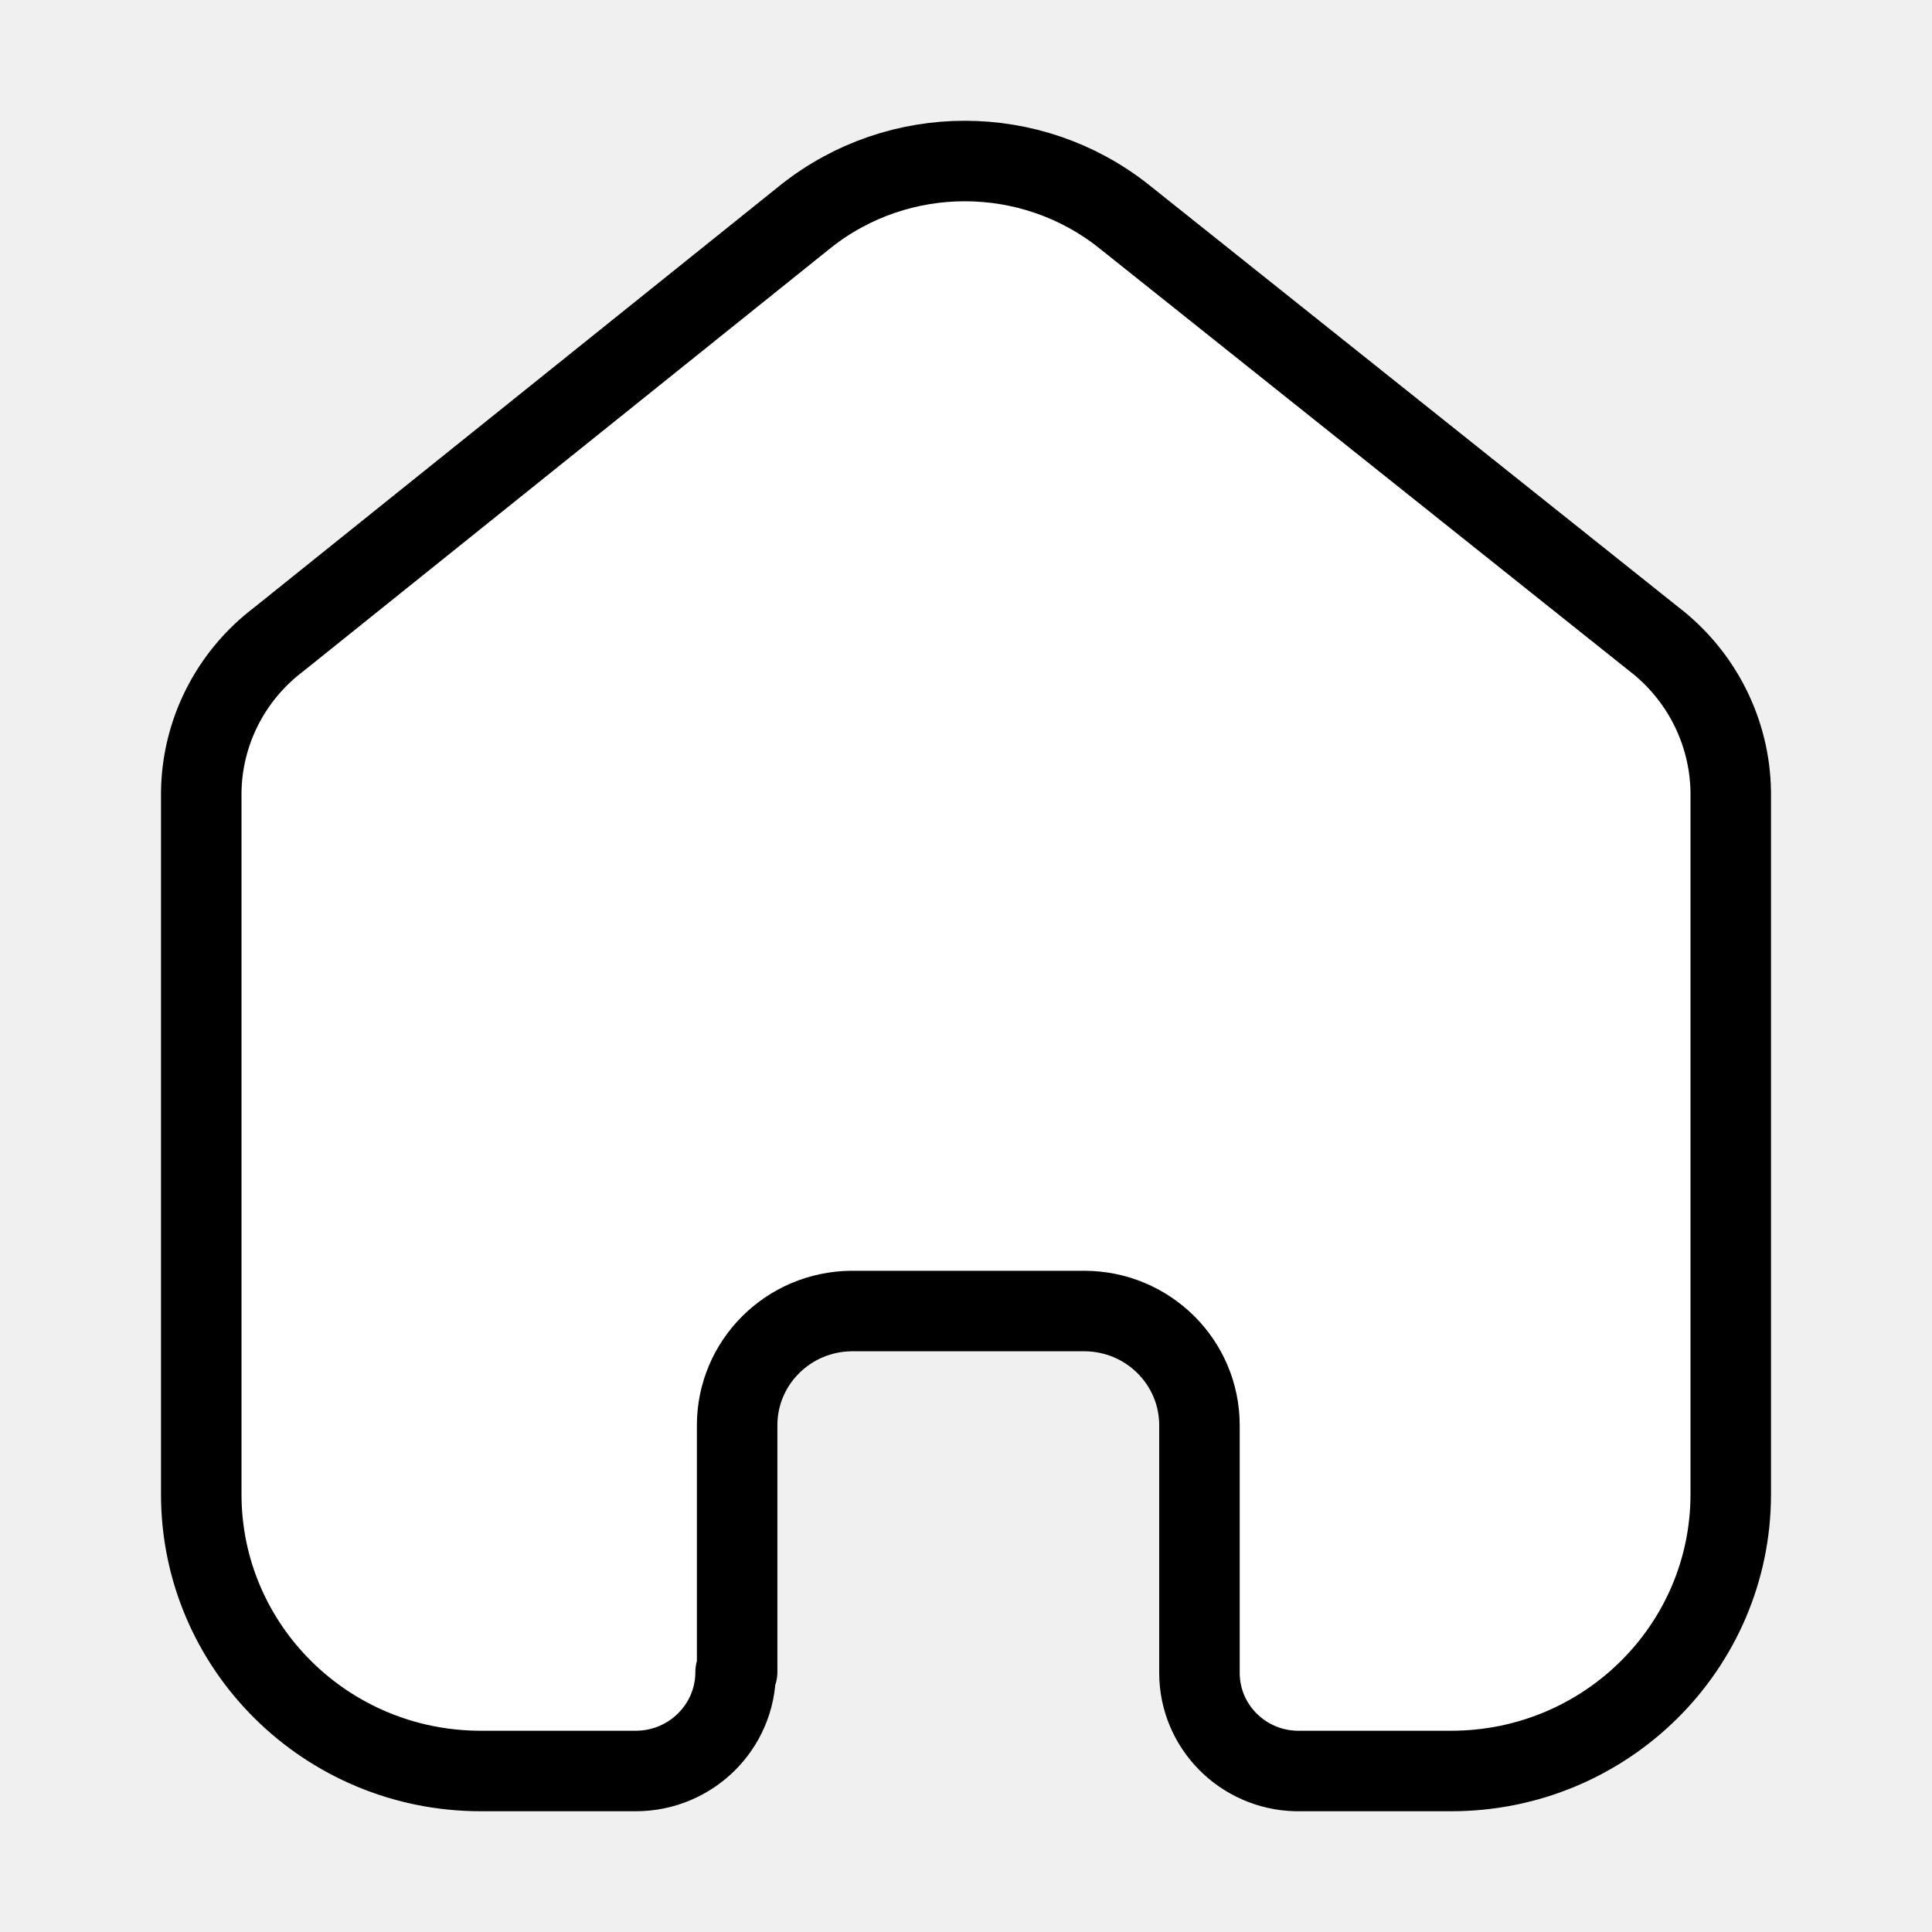
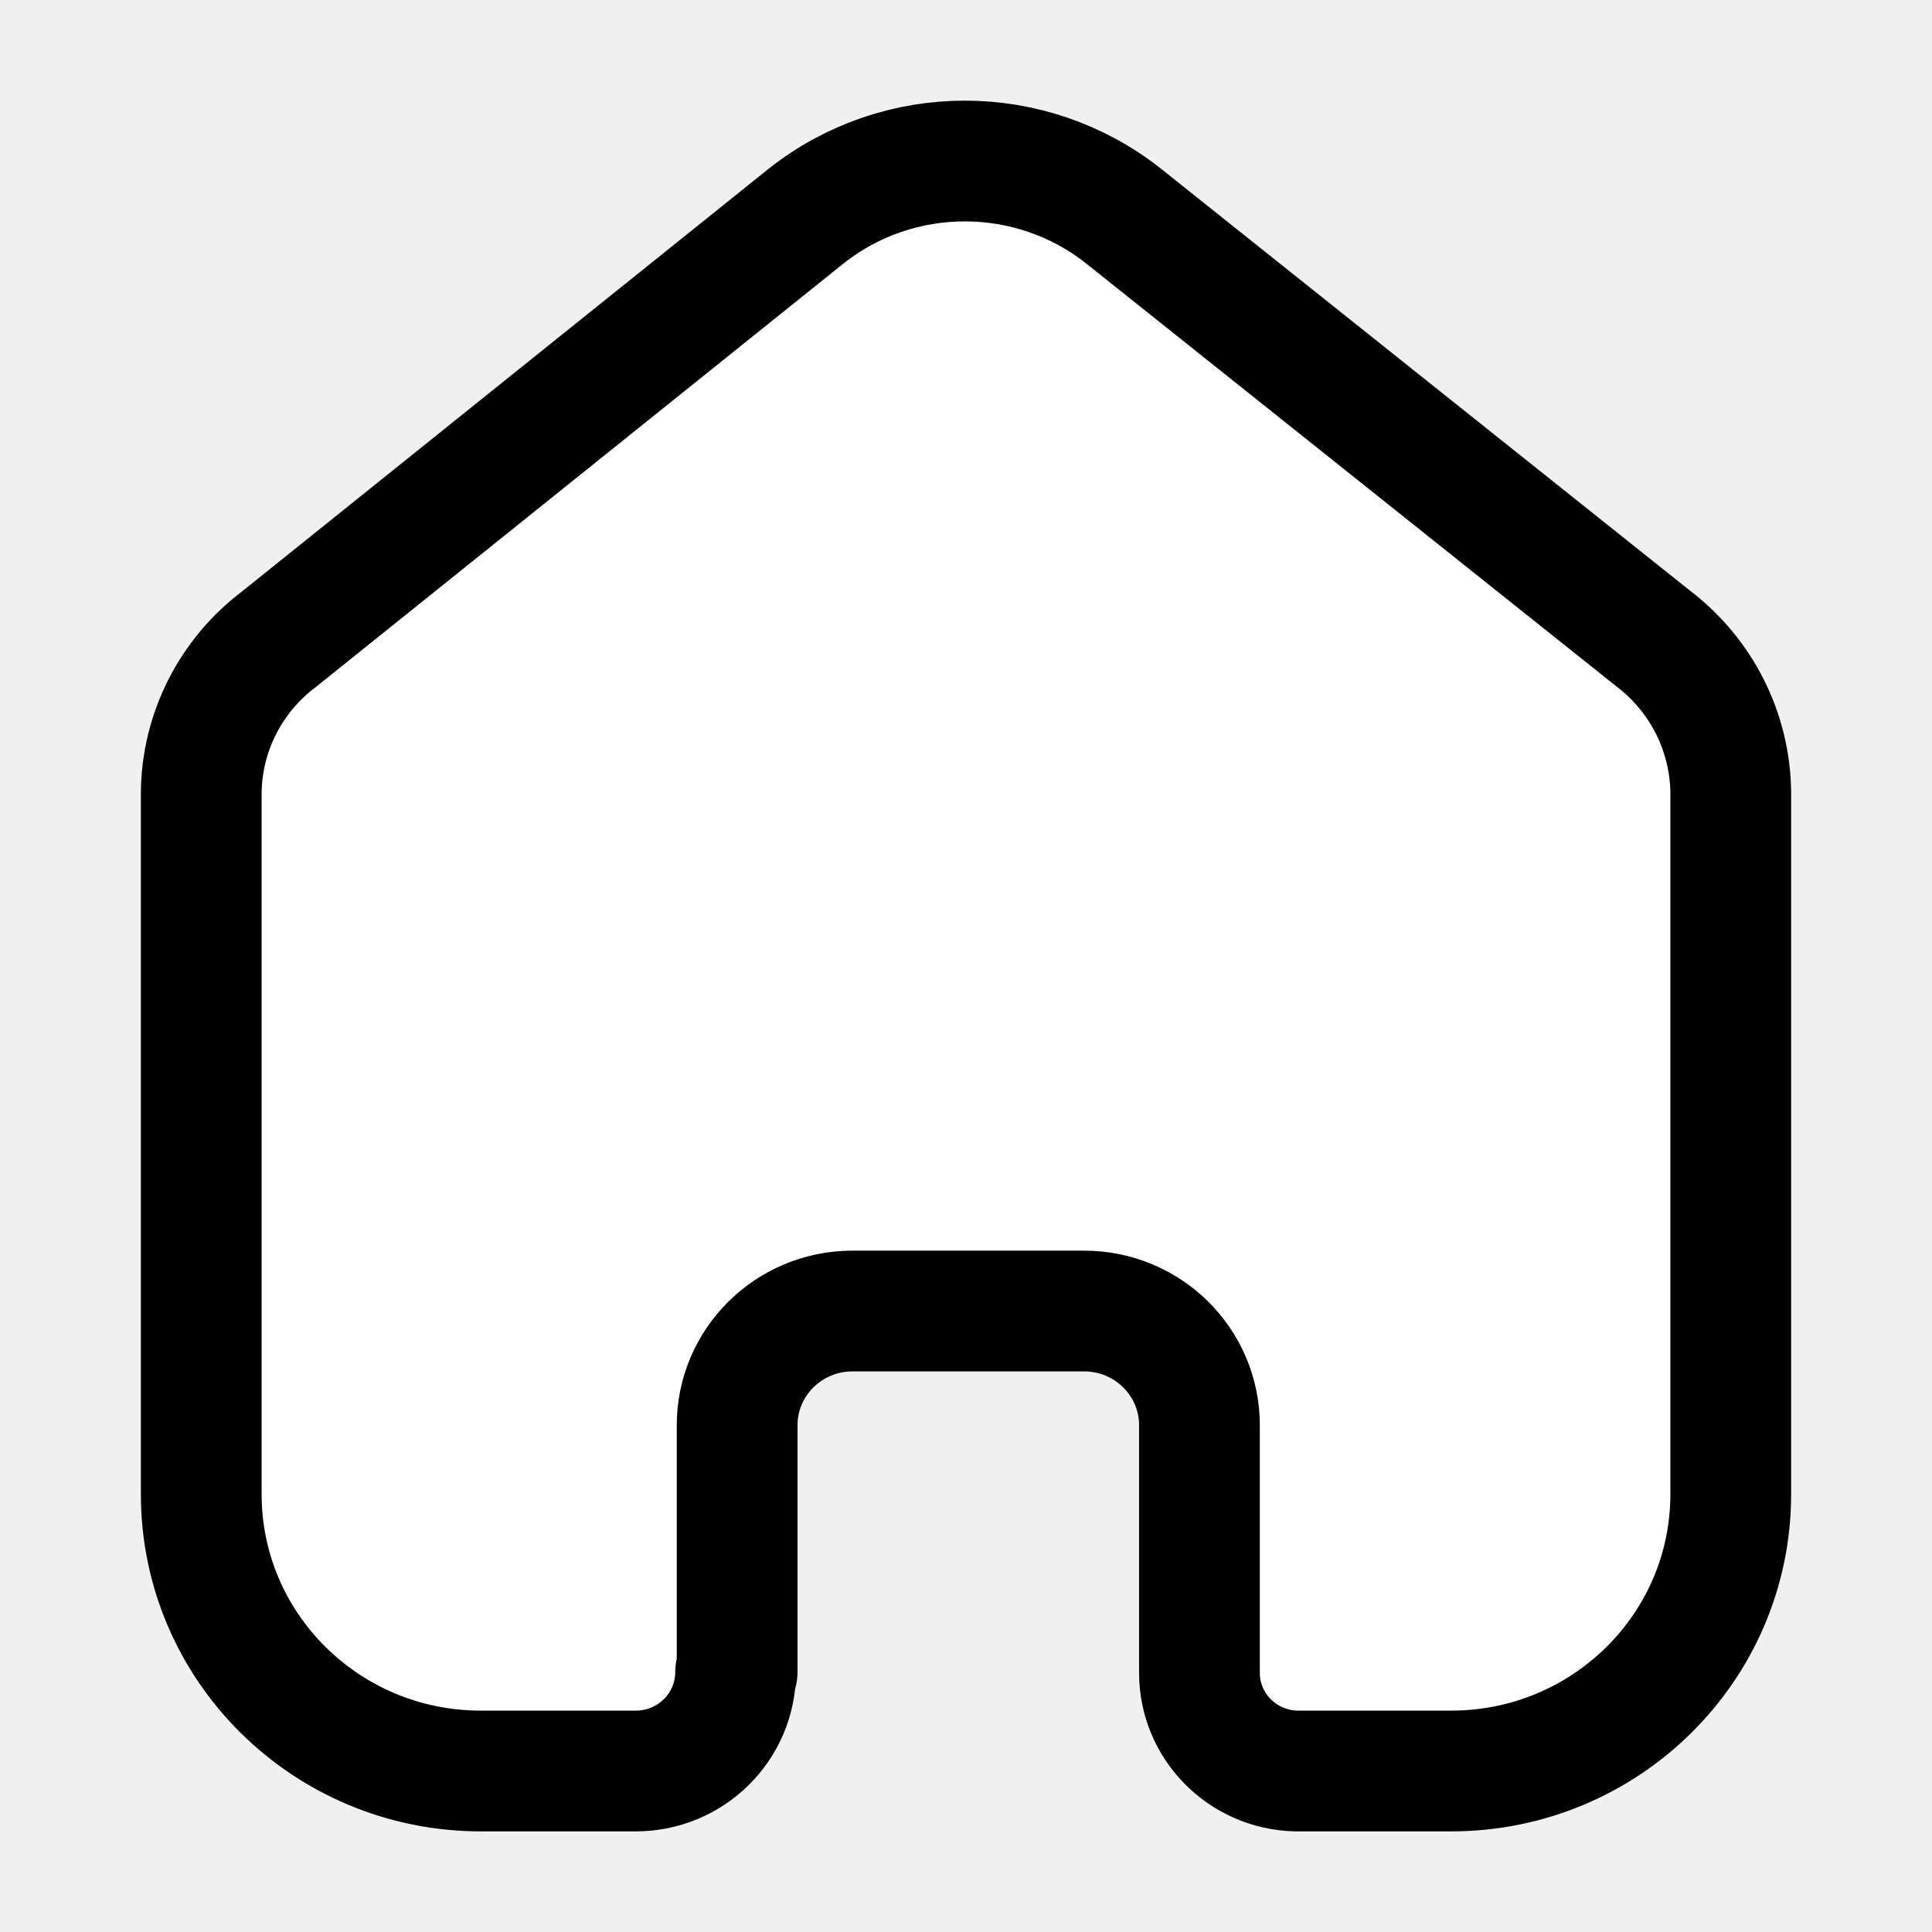
<svg xmlns="http://www.w3.org/2000/svg" width="24" height="24" viewBox="0 0 24 24" fill="none">
  <path d="M9.157 20.771V17.705C9.157 16.925 9.793 16.291 10.581 16.286H13.467C14.259 16.286 14.9 16.921 14.9 17.705V20.781C14.9 21.443 15.434 21.985 16.103 22H18.027C19.945 22 21.5 20.461 21.5 18.562V9.838C21.49 9.091 21.136 8.389 20.538 7.933L13.958 2.685C12.805 1.772 11.166 1.772 10.013 2.685L3.462 7.943C2.862 8.397 2.507 9.1 2.5 9.847V18.562C2.5 20.461 4.055 22 5.973 22H7.897C8.582 22 9.138 21.45 9.138 20.771" fill="white" />
-   <path d="M9.157 20.771V17.705C9.157 16.925 9.793 16.291 10.581 16.286H13.467C14.259 16.286 14.9 16.921 14.9 17.705V20.781C14.9 21.443 15.434 21.985 16.103 22H18.027C19.945 22 21.5 20.461 21.5 18.562V9.838C21.49 9.091 21.136 8.389 20.538 7.933L13.958 2.685C12.805 1.772 11.166 1.772 10.013 2.685L3.462 7.943C2.862 8.397 2.507 9.1 2.5 9.847V18.562C2.5 20.461 4.055 22 5.973 22H7.897C8.582 22 9.138 21.45 9.138 20.771" stroke="black" stroke-linecap="round" stroke-linejoin="round" />
+   <path d="M9.157 20.771V17.705C9.157 16.925 9.793 16.291 10.581 16.286H13.467C14.259 16.286 14.9 16.921 14.9 17.705V20.781C14.9 21.443 15.434 21.985 16.103 22H18.027C19.945 22 21.5 20.461 21.5 18.562V9.838C21.49 9.091 21.136 8.389 20.538 7.933L13.958 2.685C12.805 1.772 11.166 1.772 10.013 2.685L3.462 7.943C2.862 8.397 2.507 9.1 2.5 9.847V18.562C2.5 20.461 4.055 22 5.973 22H7.897C8.582 22 9.138 21.45 9.138 20.771" stroke="black" stroke-width="1.5" stroke-linecap="round" stroke-linejoin="round" />
</svg>
